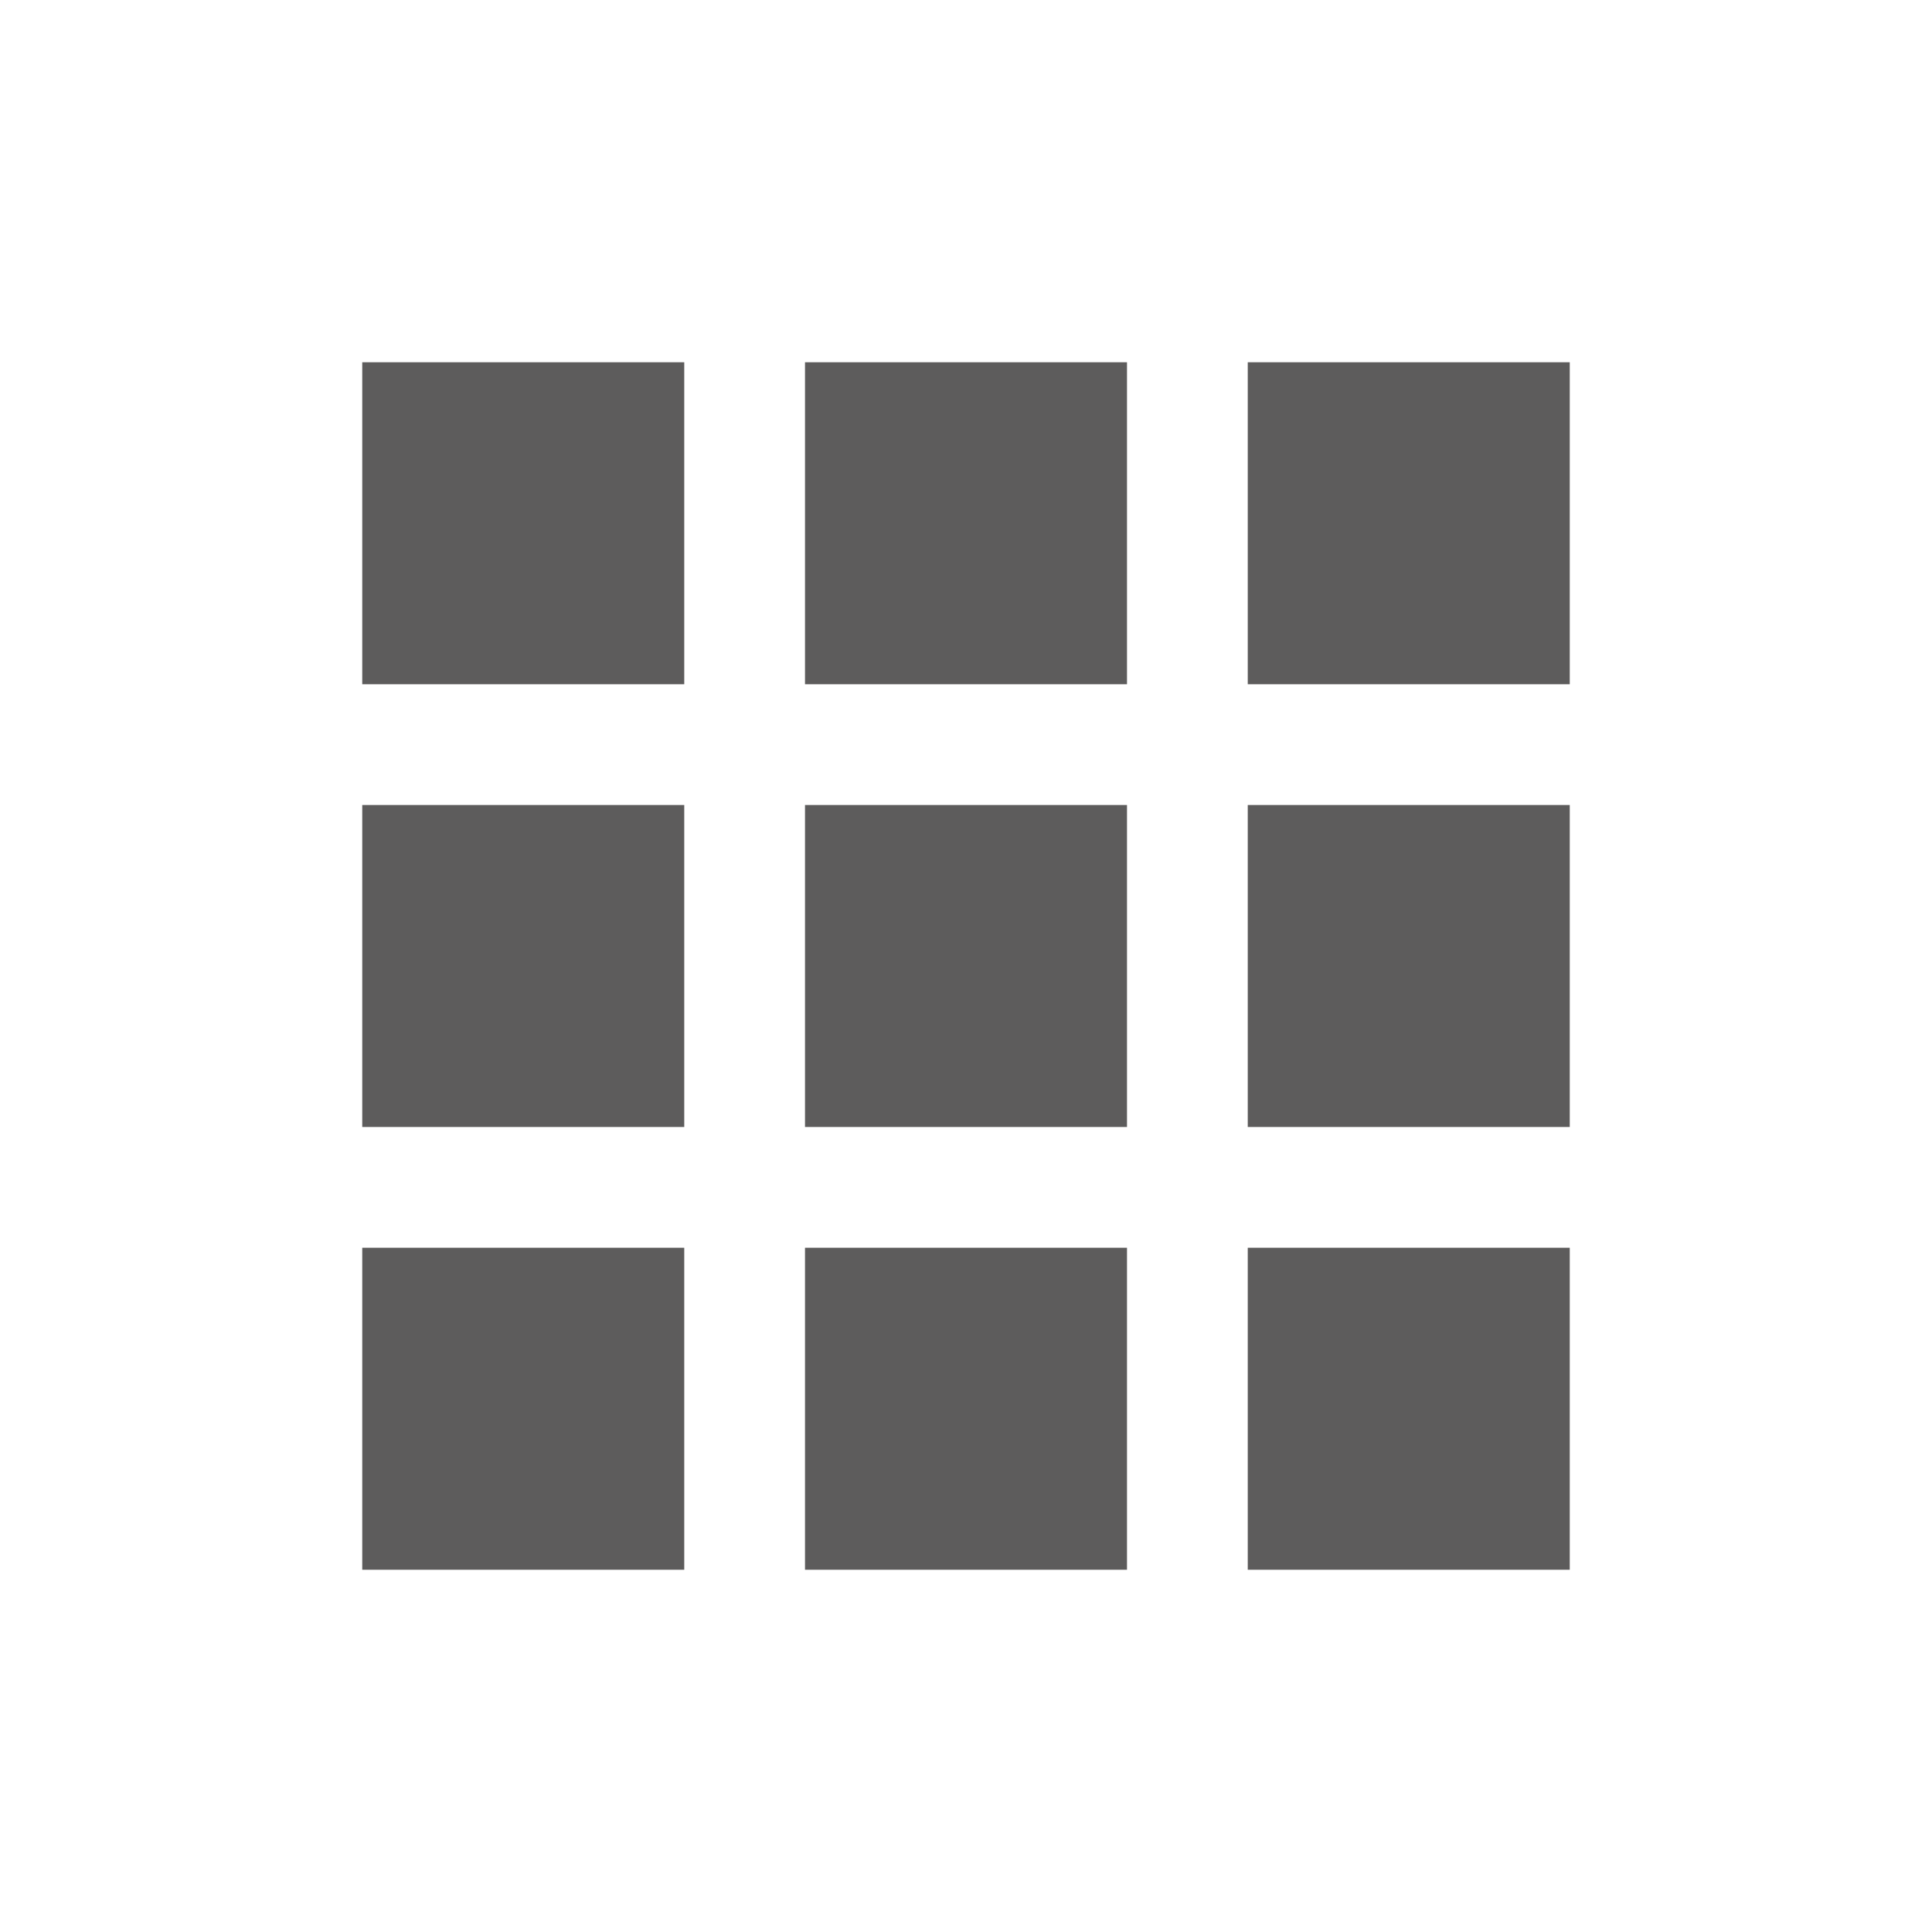
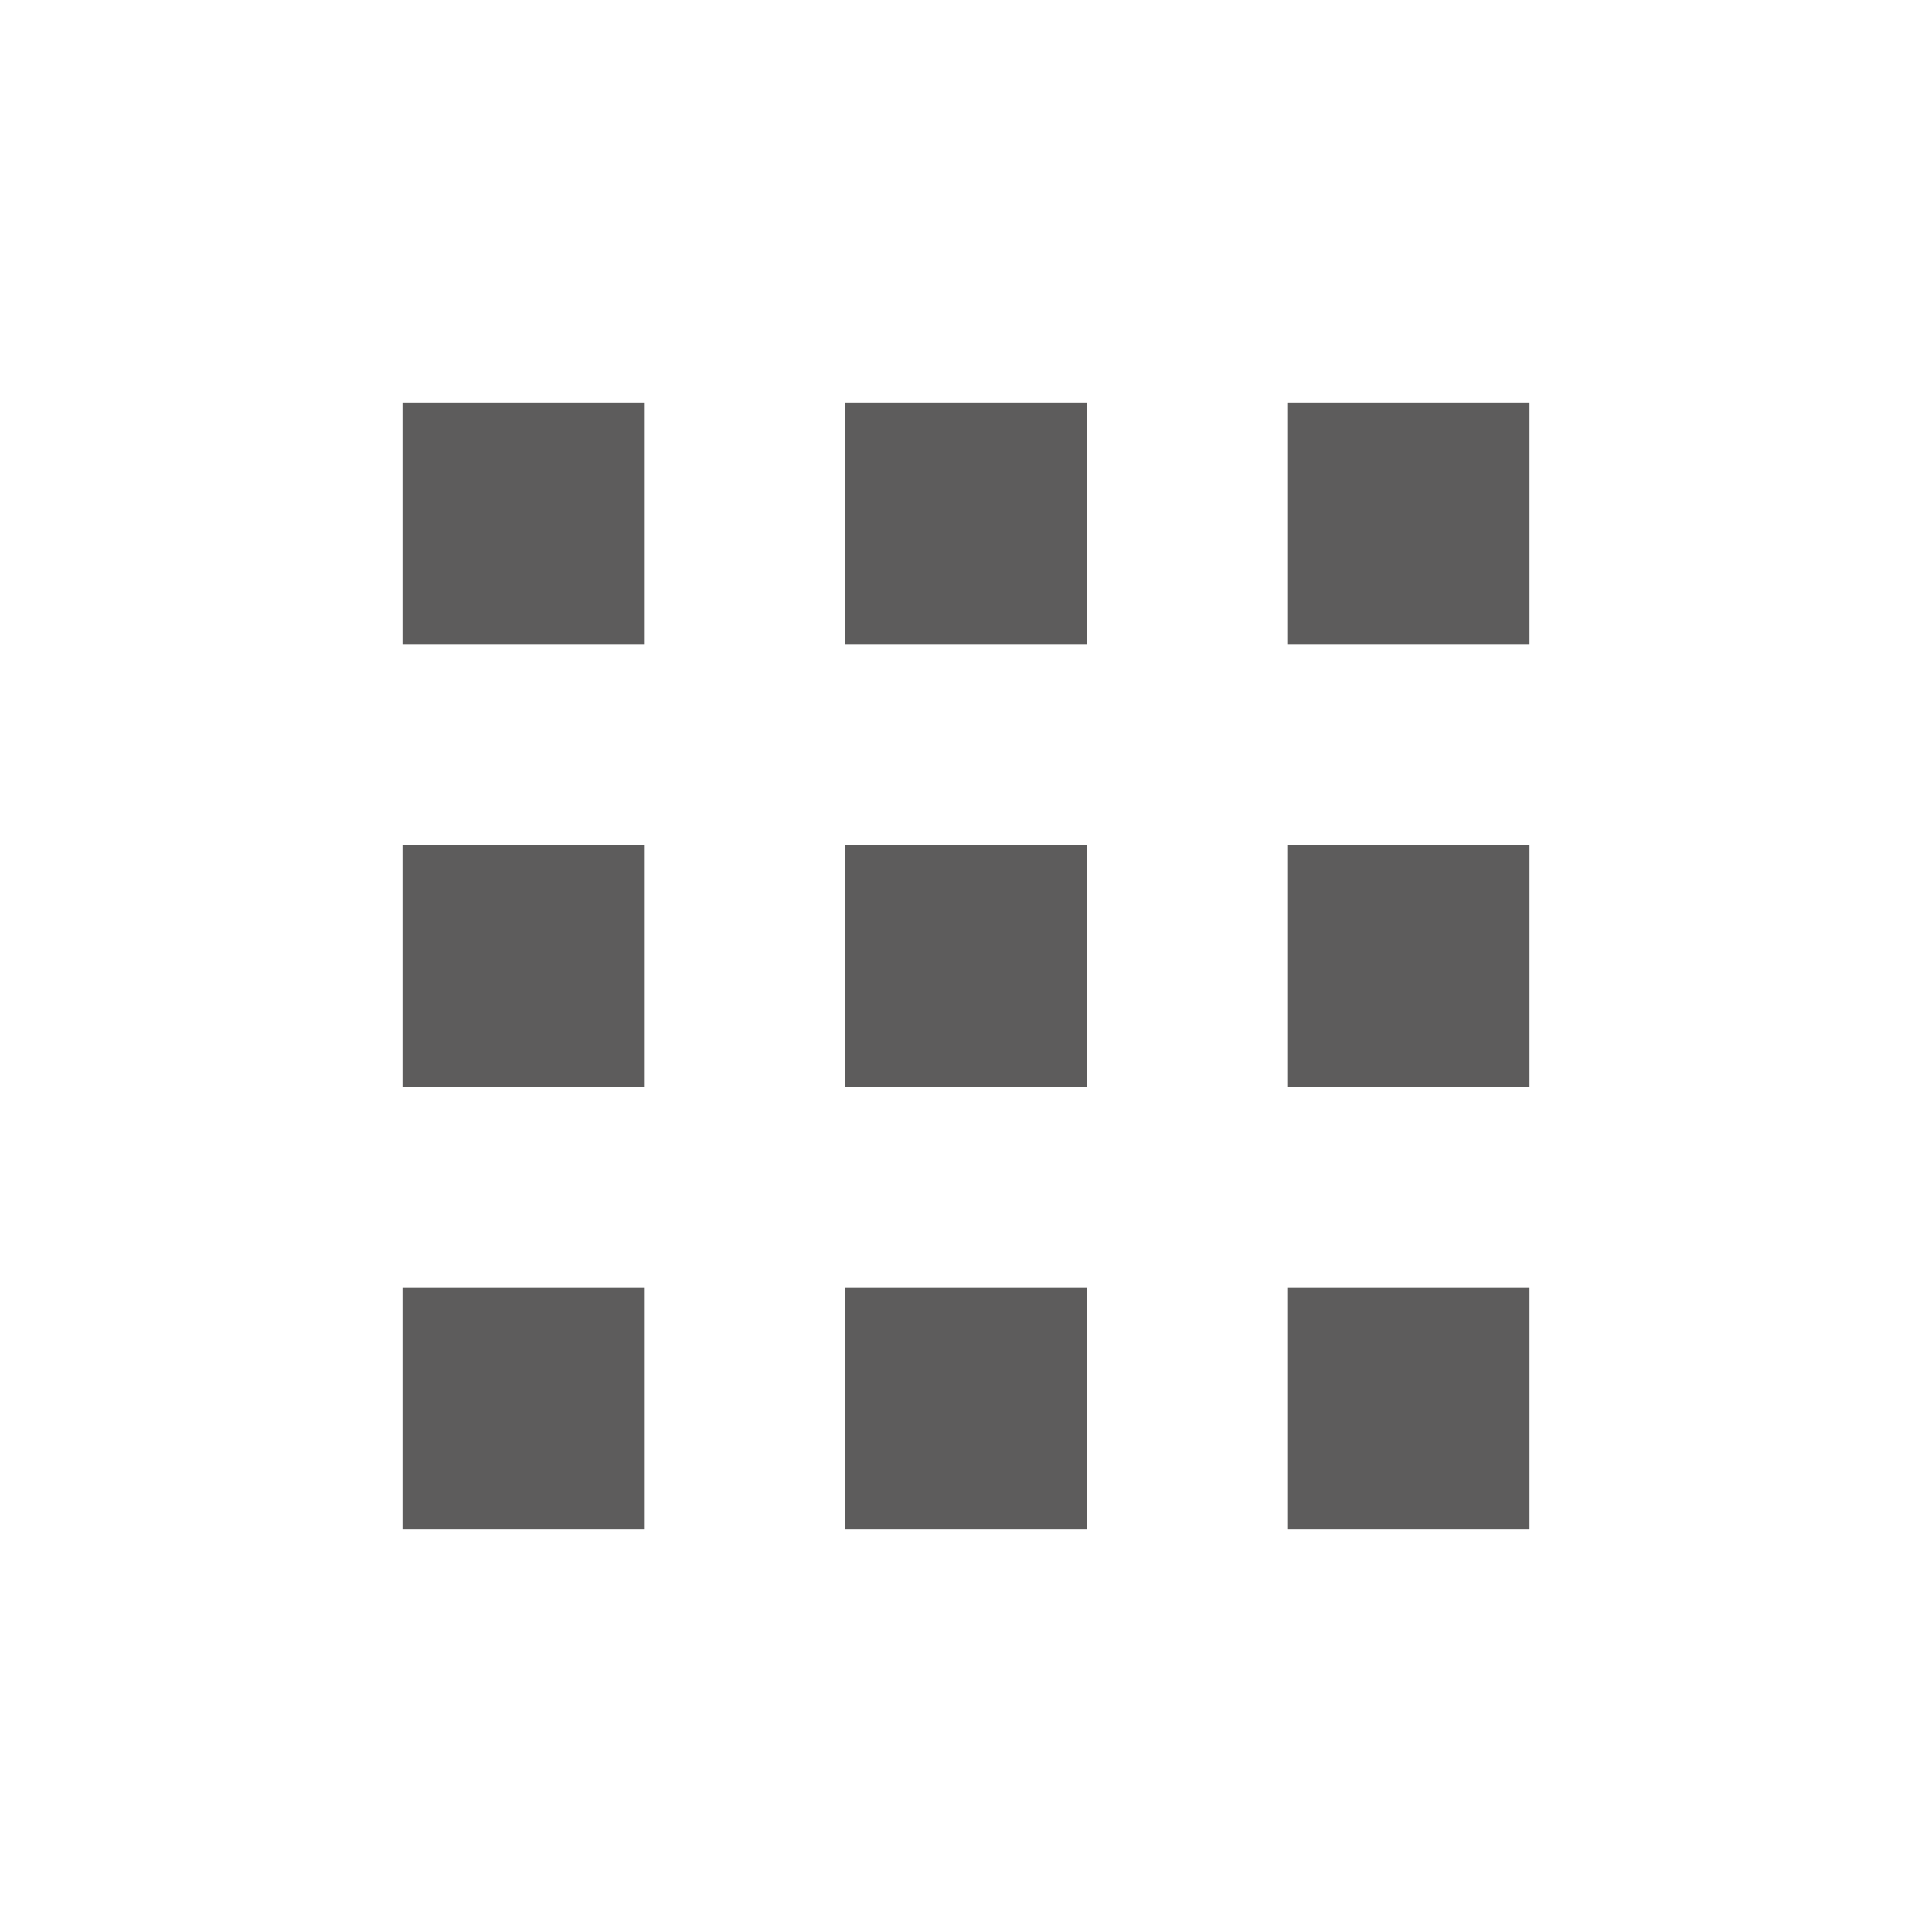
<svg xmlns="http://www.w3.org/2000/svg" xml:space="preserve" width="48px" height="48px" version="1.1" style="shape-rendering:geometricPrecision; text-rendering:geometricPrecision; image-rendering:optimizeQuality; fill-rule:evenodd; clip-rule:evenodd" viewBox="0 0 48 48">
  <defs>
    <style type="text/css">
   
    .str0 {stroke:#5D5C5C;stroke-width:2}
    .fil0 {fill:none}
    .fil1 {fill:#5D5C5C}
   
  </style>
  </defs>
  <g id="Layer_x0020_1">
    <rect class="fil0" width="47.875" height="47.875" />
-     <rect class="fil1 str0" x="10" y="10" width="6" height="6" />
-     <rect class="fil1 str0" x="10" y="21" width="6" height="6" />
-     <rect class="fil1 str0" x="10" y="32" width="6" height="6" />
-     <rect class="fil1 str0" x="21" y="32" width="6" height="6" />
-     <rect class="fil1 str0" x="32" y="32" width="6" height="6" />
-     <rect class="fil1 str0" x="32" y="21" width="6" height="6" />
-     <rect class="fil1 str0" x="21" y="21" width="6" height="6" />
-     <rect class="fil1 str0" x="21" y="10" width="6" height="6" />
-     <rect class="fil1 str0" x="32" y="10" width="6" height="6" />
+     <rect class="fil1 str0" x="11" y="11" width="4" height="4" />
+     <rect class="fil1 str0" x="11" y="22" width="4" height="4" />
+     <rect class="fil1 str0" x="11" y="33" width="4" height="4" />
+     <rect class="fil1 str0" x="22" y="33" width="4" height="4" />
+     <rect class="fil1 str0" x="33" y="33" width="4" height="4" />
+     <rect class="fil1 str0" x="33" y="22" width="4" height="4" />
+     <rect class="fil1 str0" x="22" y="22" width="4" height="4" />
+     <rect class="fil1 str0" x="22" y="11" width="4" height="4" />
+     <rect class="fil1 str0" x="33" y="11" width="4" height="4" />
  </g>
</svg>
